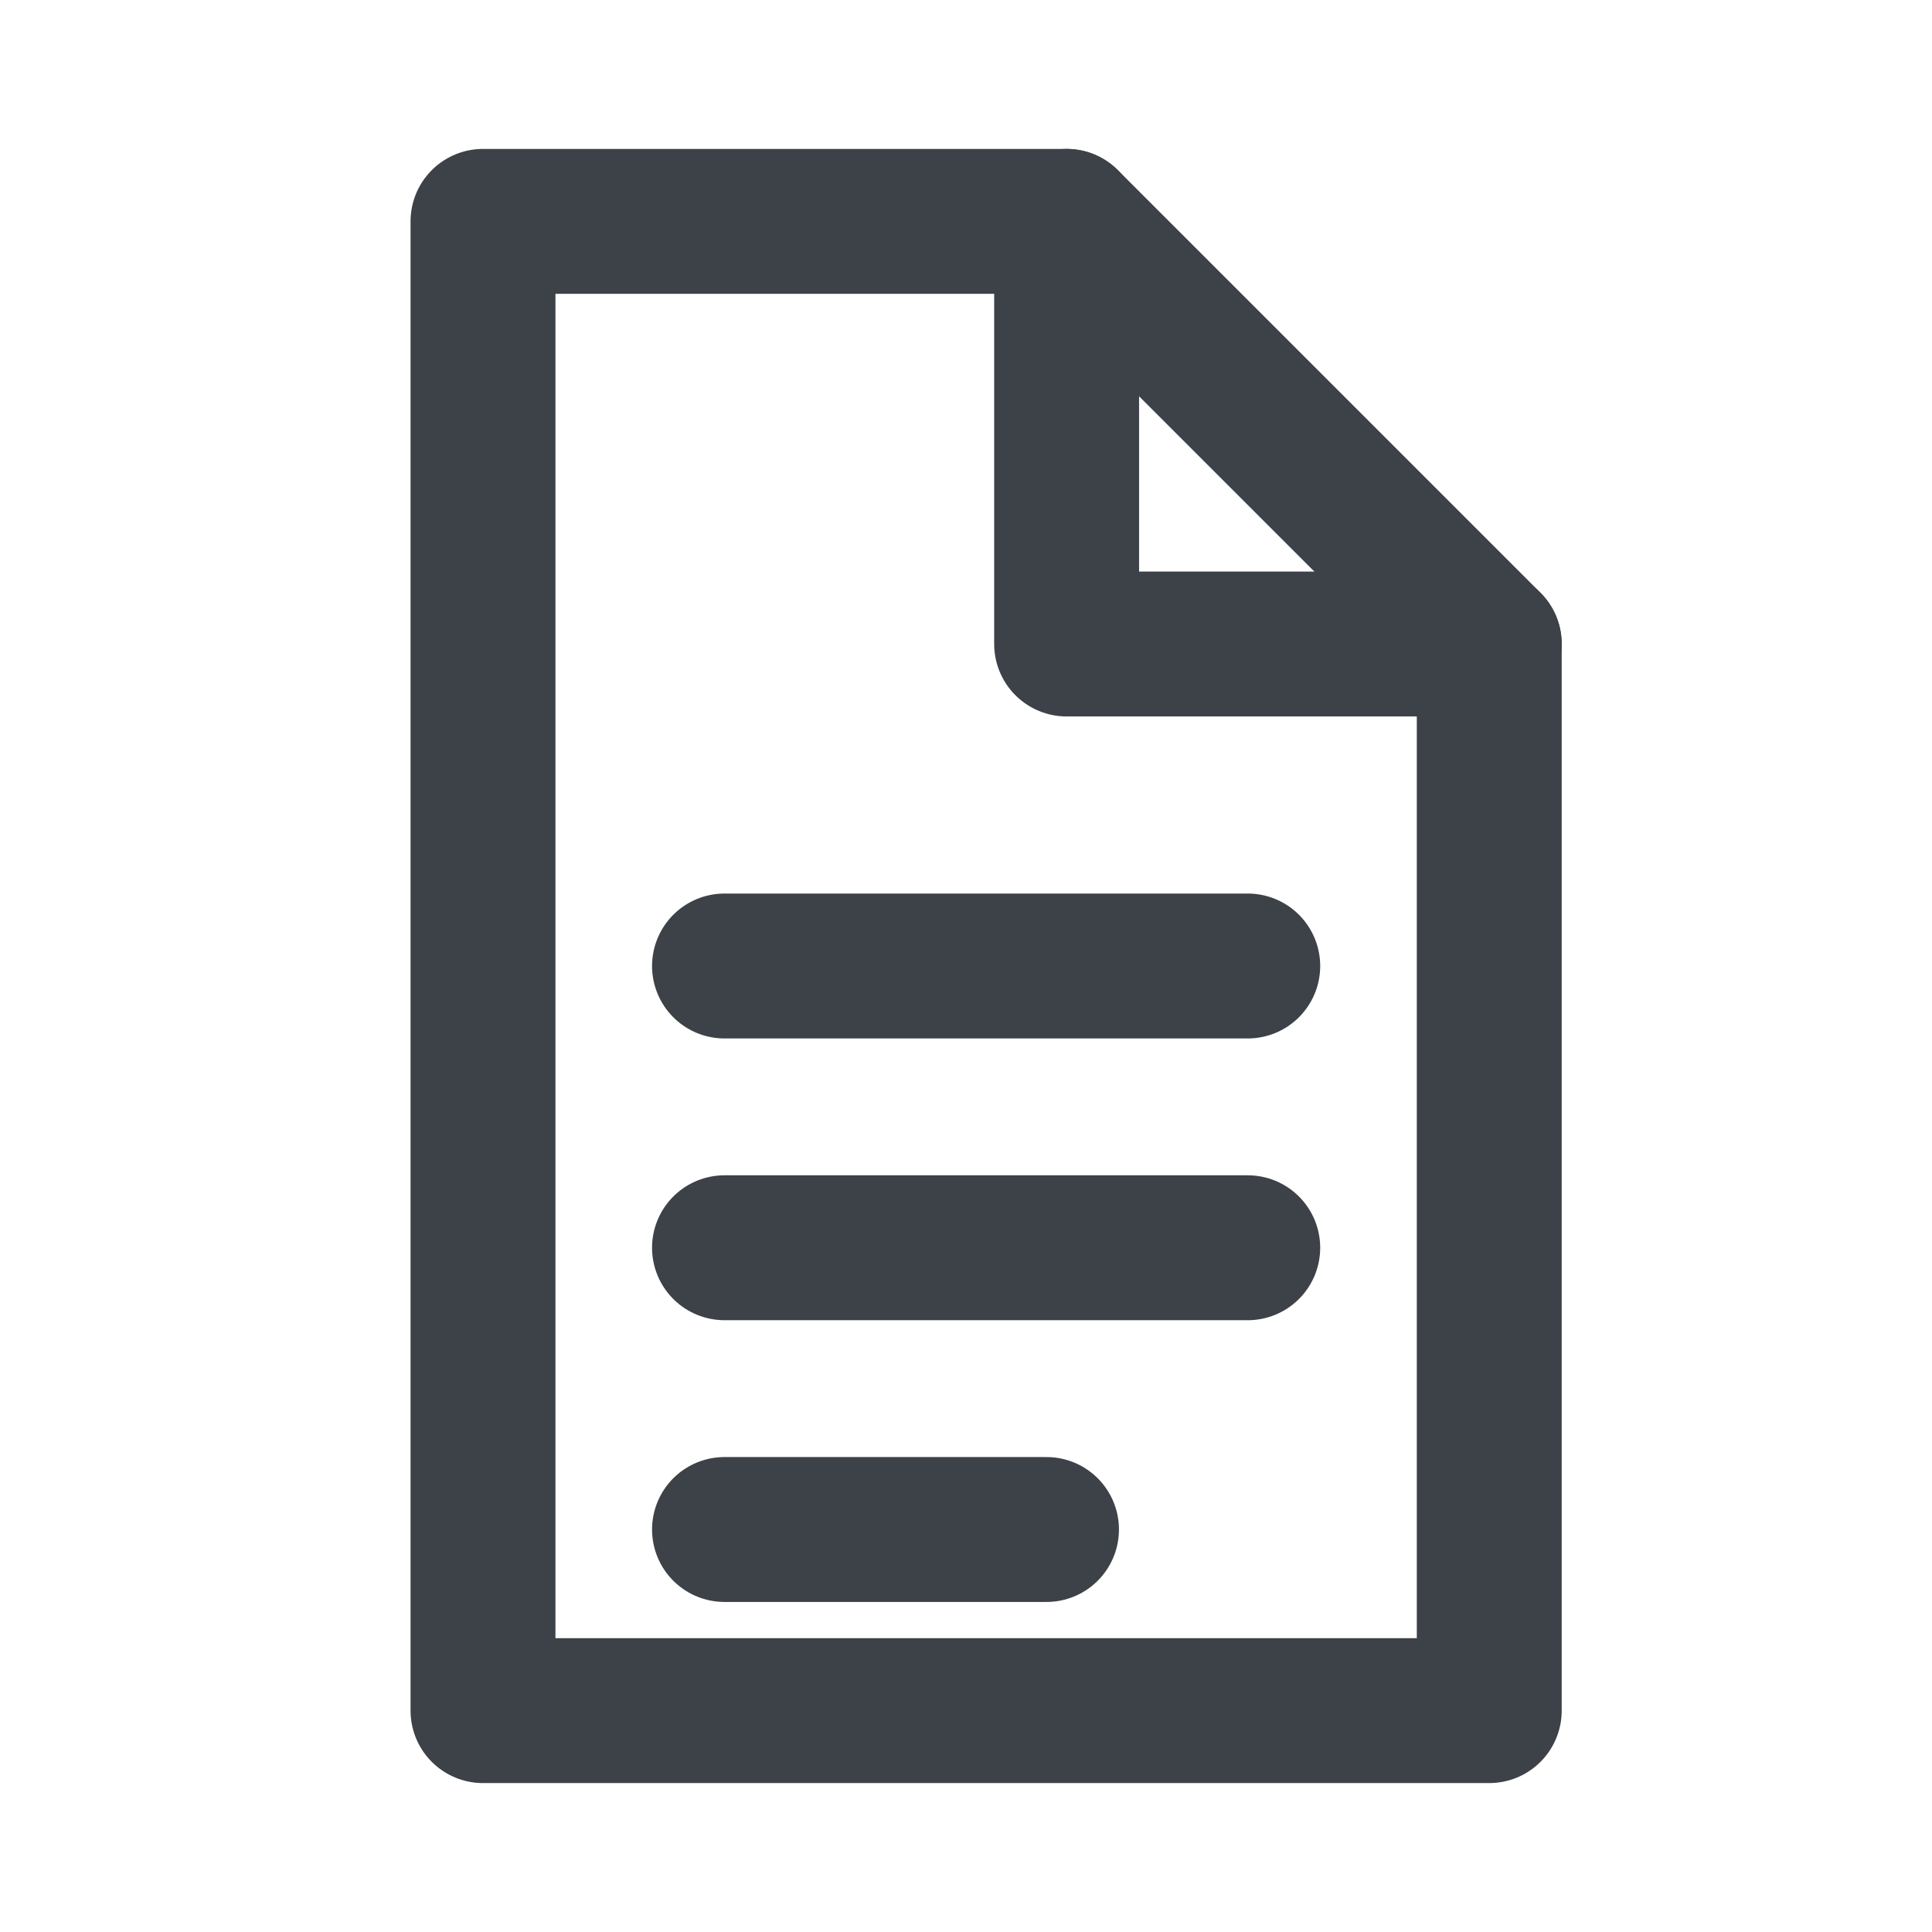
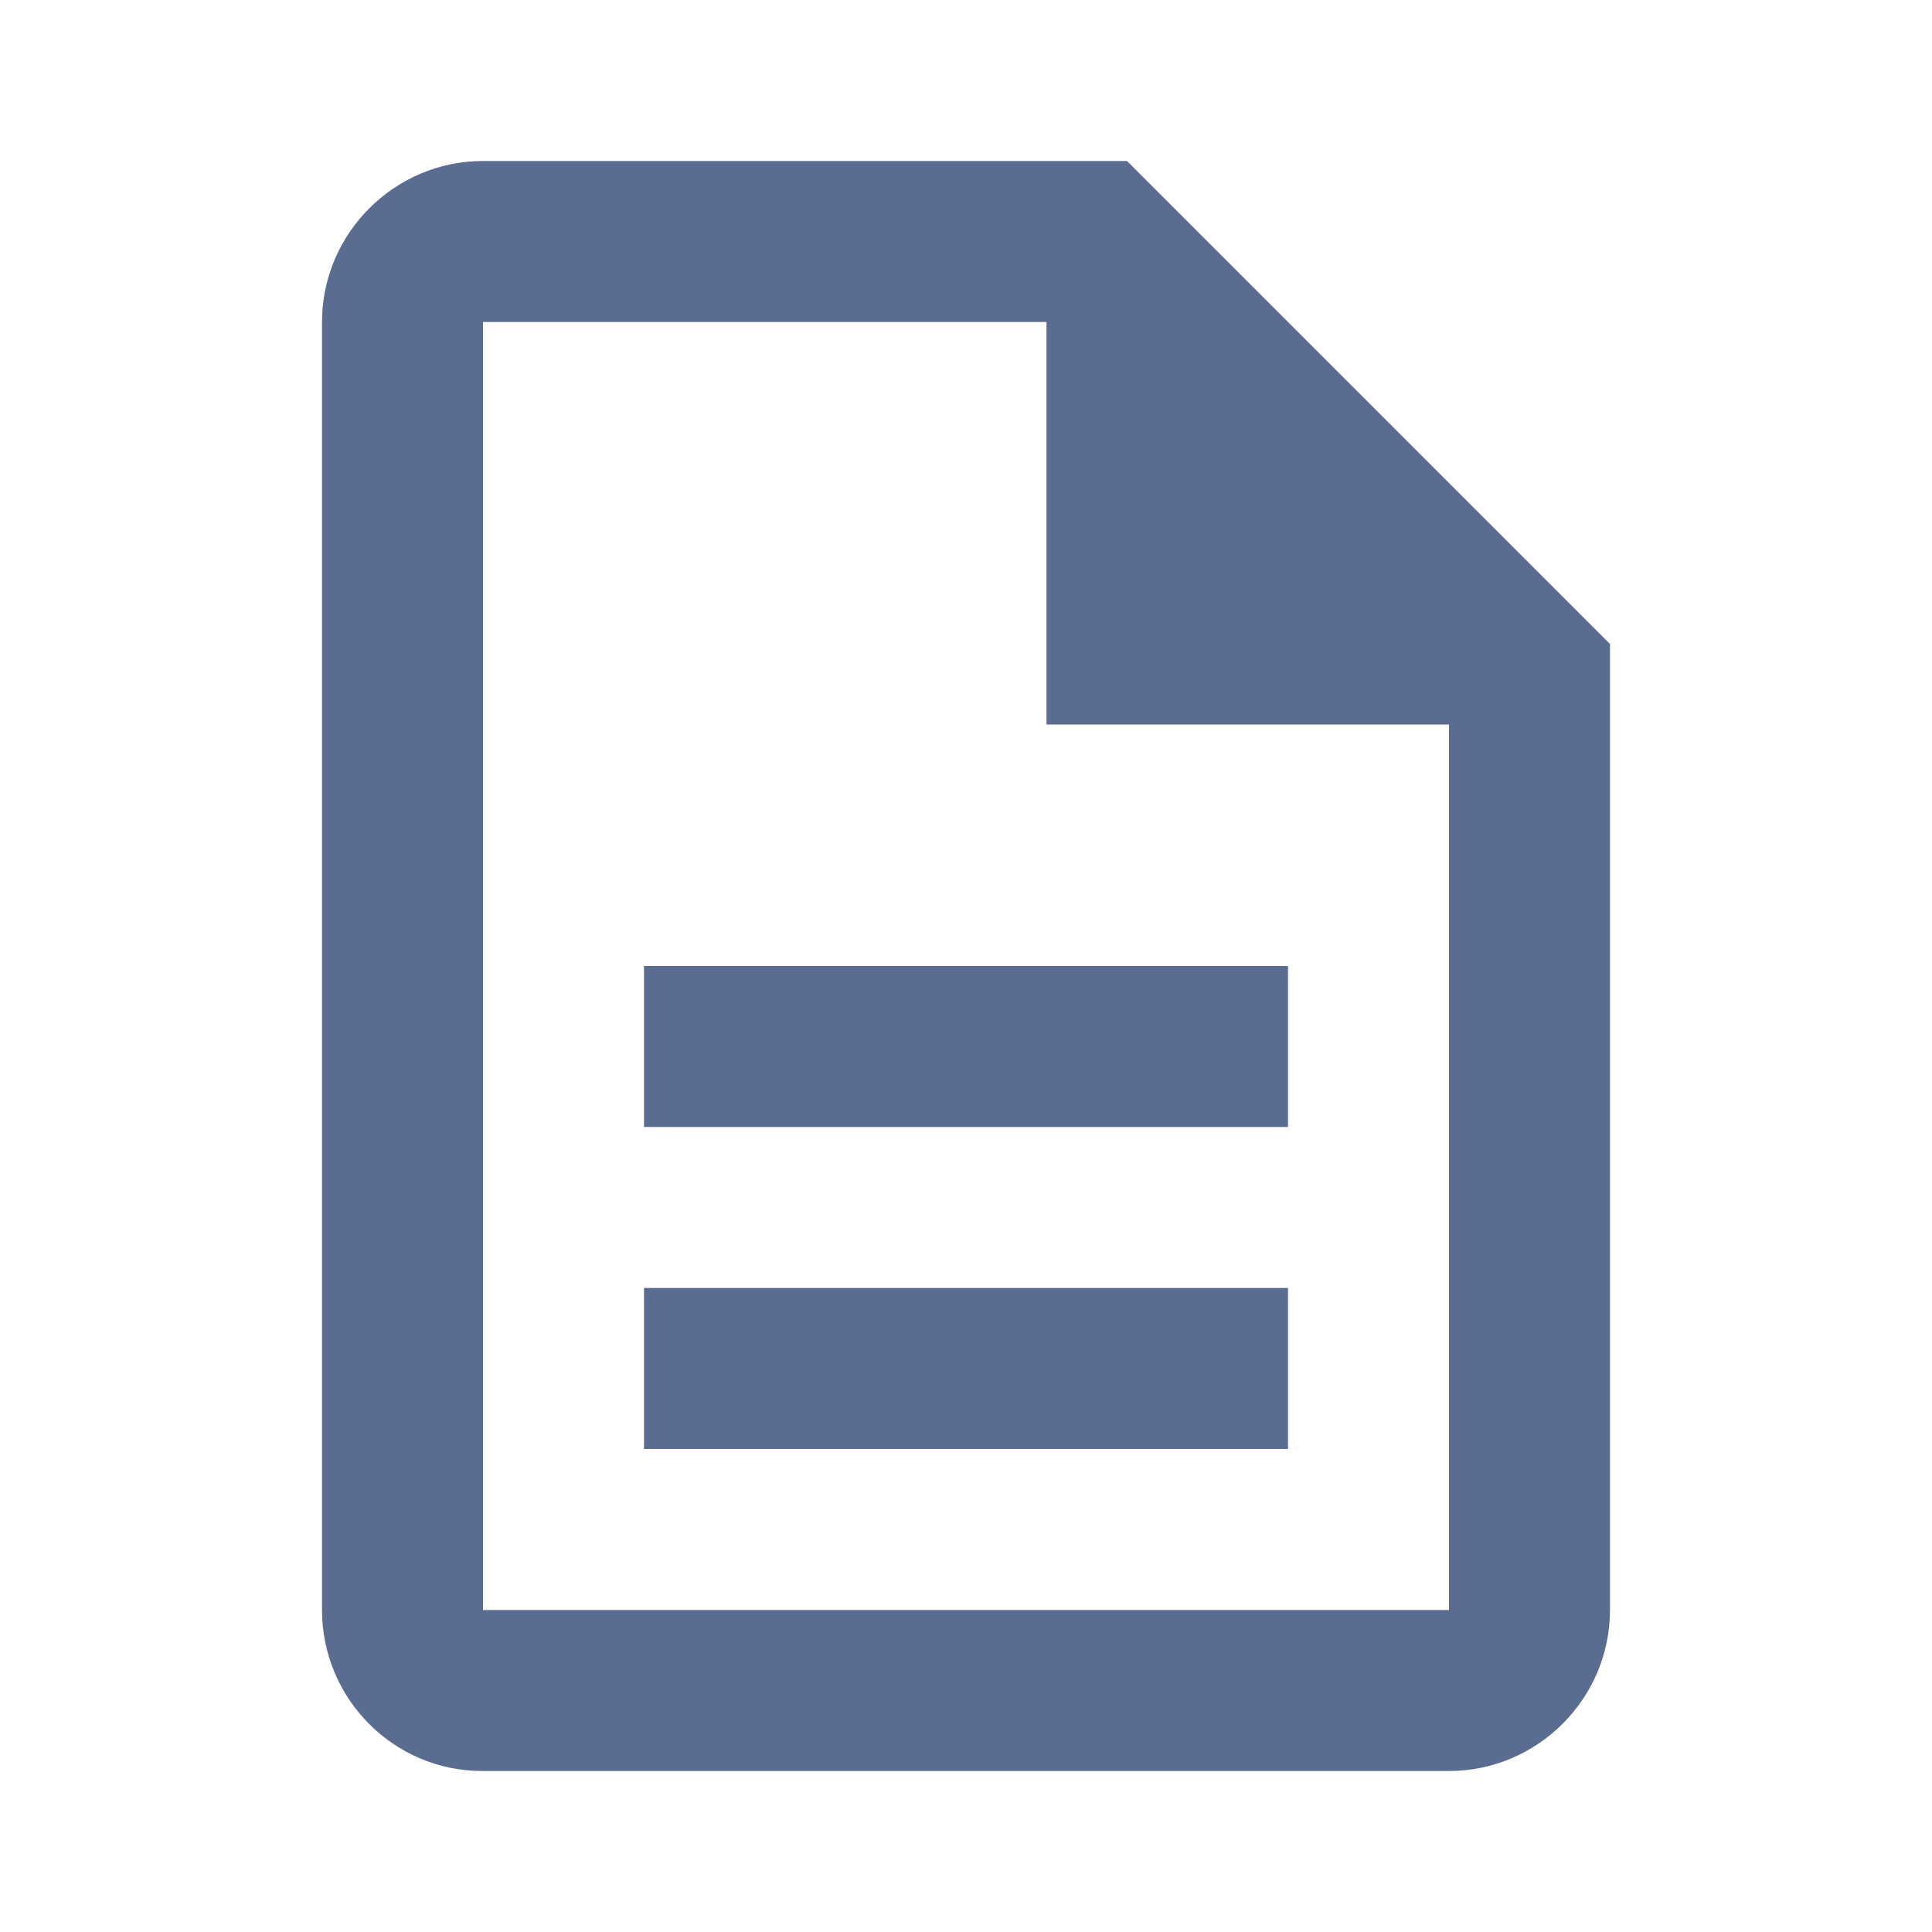
- <svg xmlns="http://www.w3.org/2000/svg" viewBox="0 0 24 24">
-   <g fill="none" stroke="#3D4148" stroke-width="1.8" stroke-linecap="round" stroke-linejoin="round">
-     <path d="M6 2.75h7.25L18.5 8v13.25H6z" />
-     <path d="M13.25 2.75V8h5.25M9 12h6.5M9 15.5h6.5M9 19h4" />
-   </g>
+ <svg xmlns="http://www.w3.org/2000/svg" height="24" viewBox="0 0 24 24" width="24" fill="#5A6D91">
+   <path d="M0 0h24v24H0V0z" fill="none" />
+   <path d="M8 16h8v2H8zm0-4h8v2H8zm6-10H6c-1.1 0-2 .9-2 2v16c0 1.1.89 2 1.99 2H18c1.1 0 2-.9 2-2V8l-6-6zm4 18H6V4h7v5h5v11z" />
</svg>
